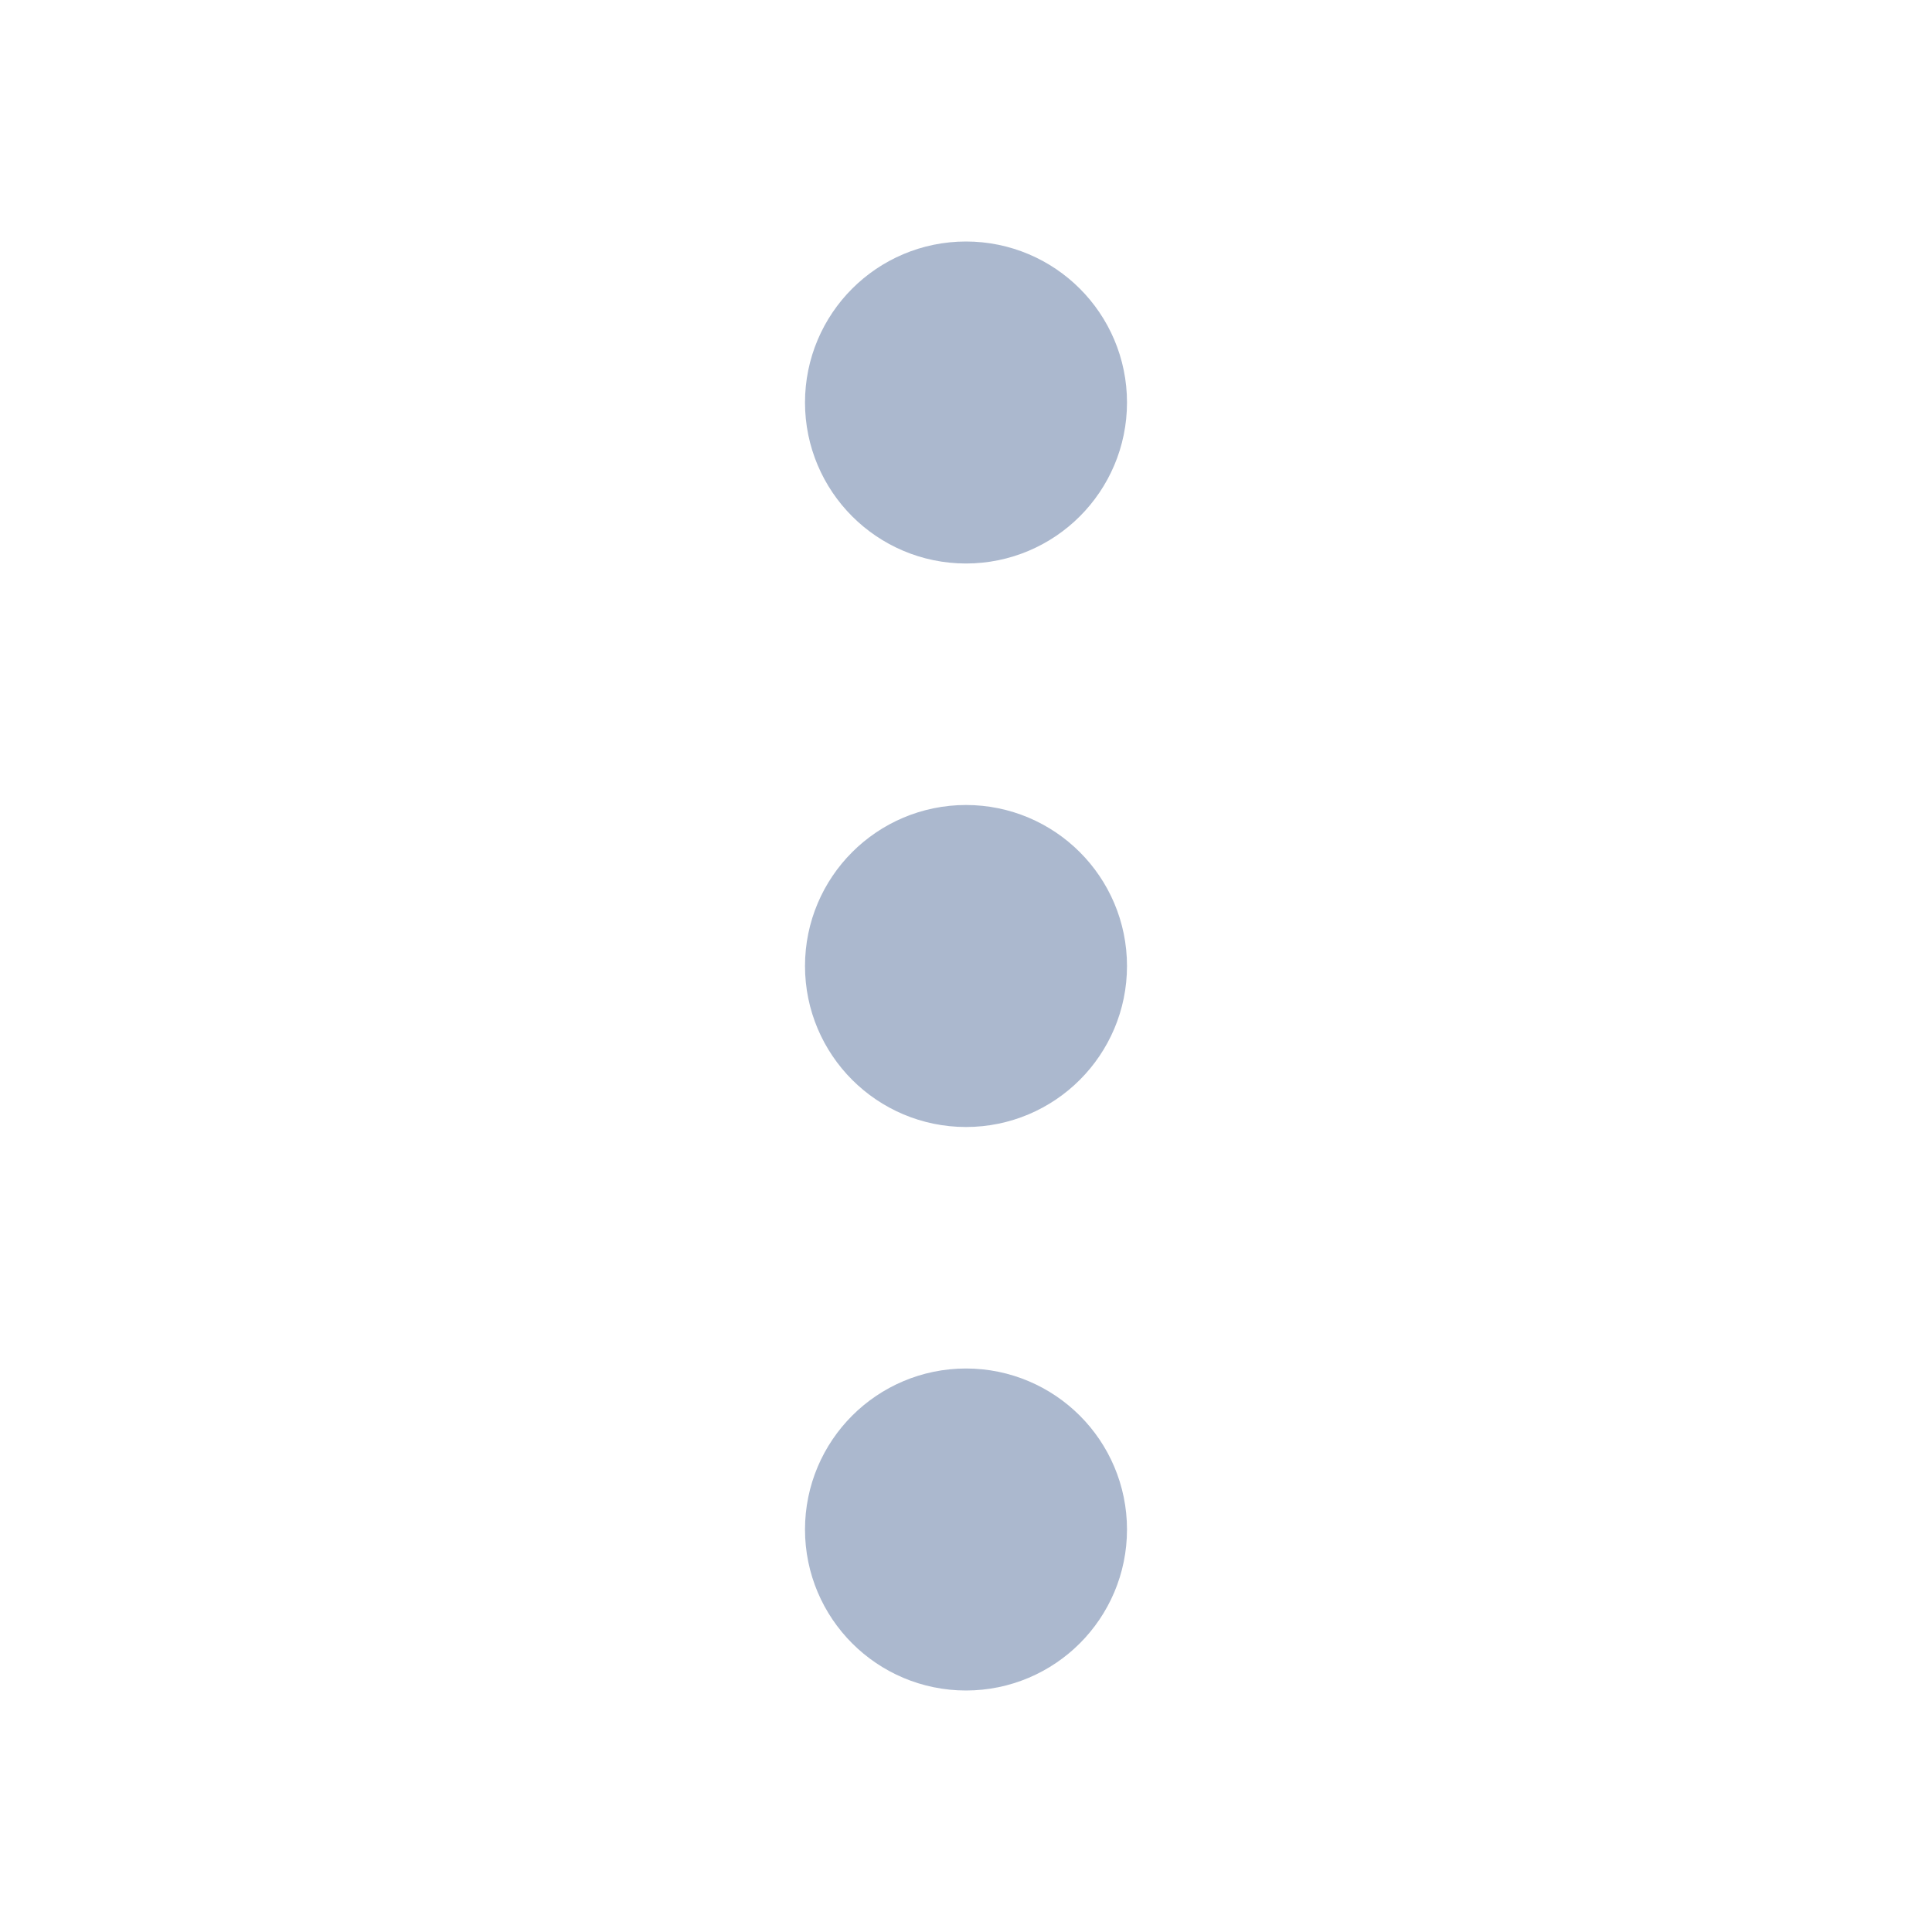
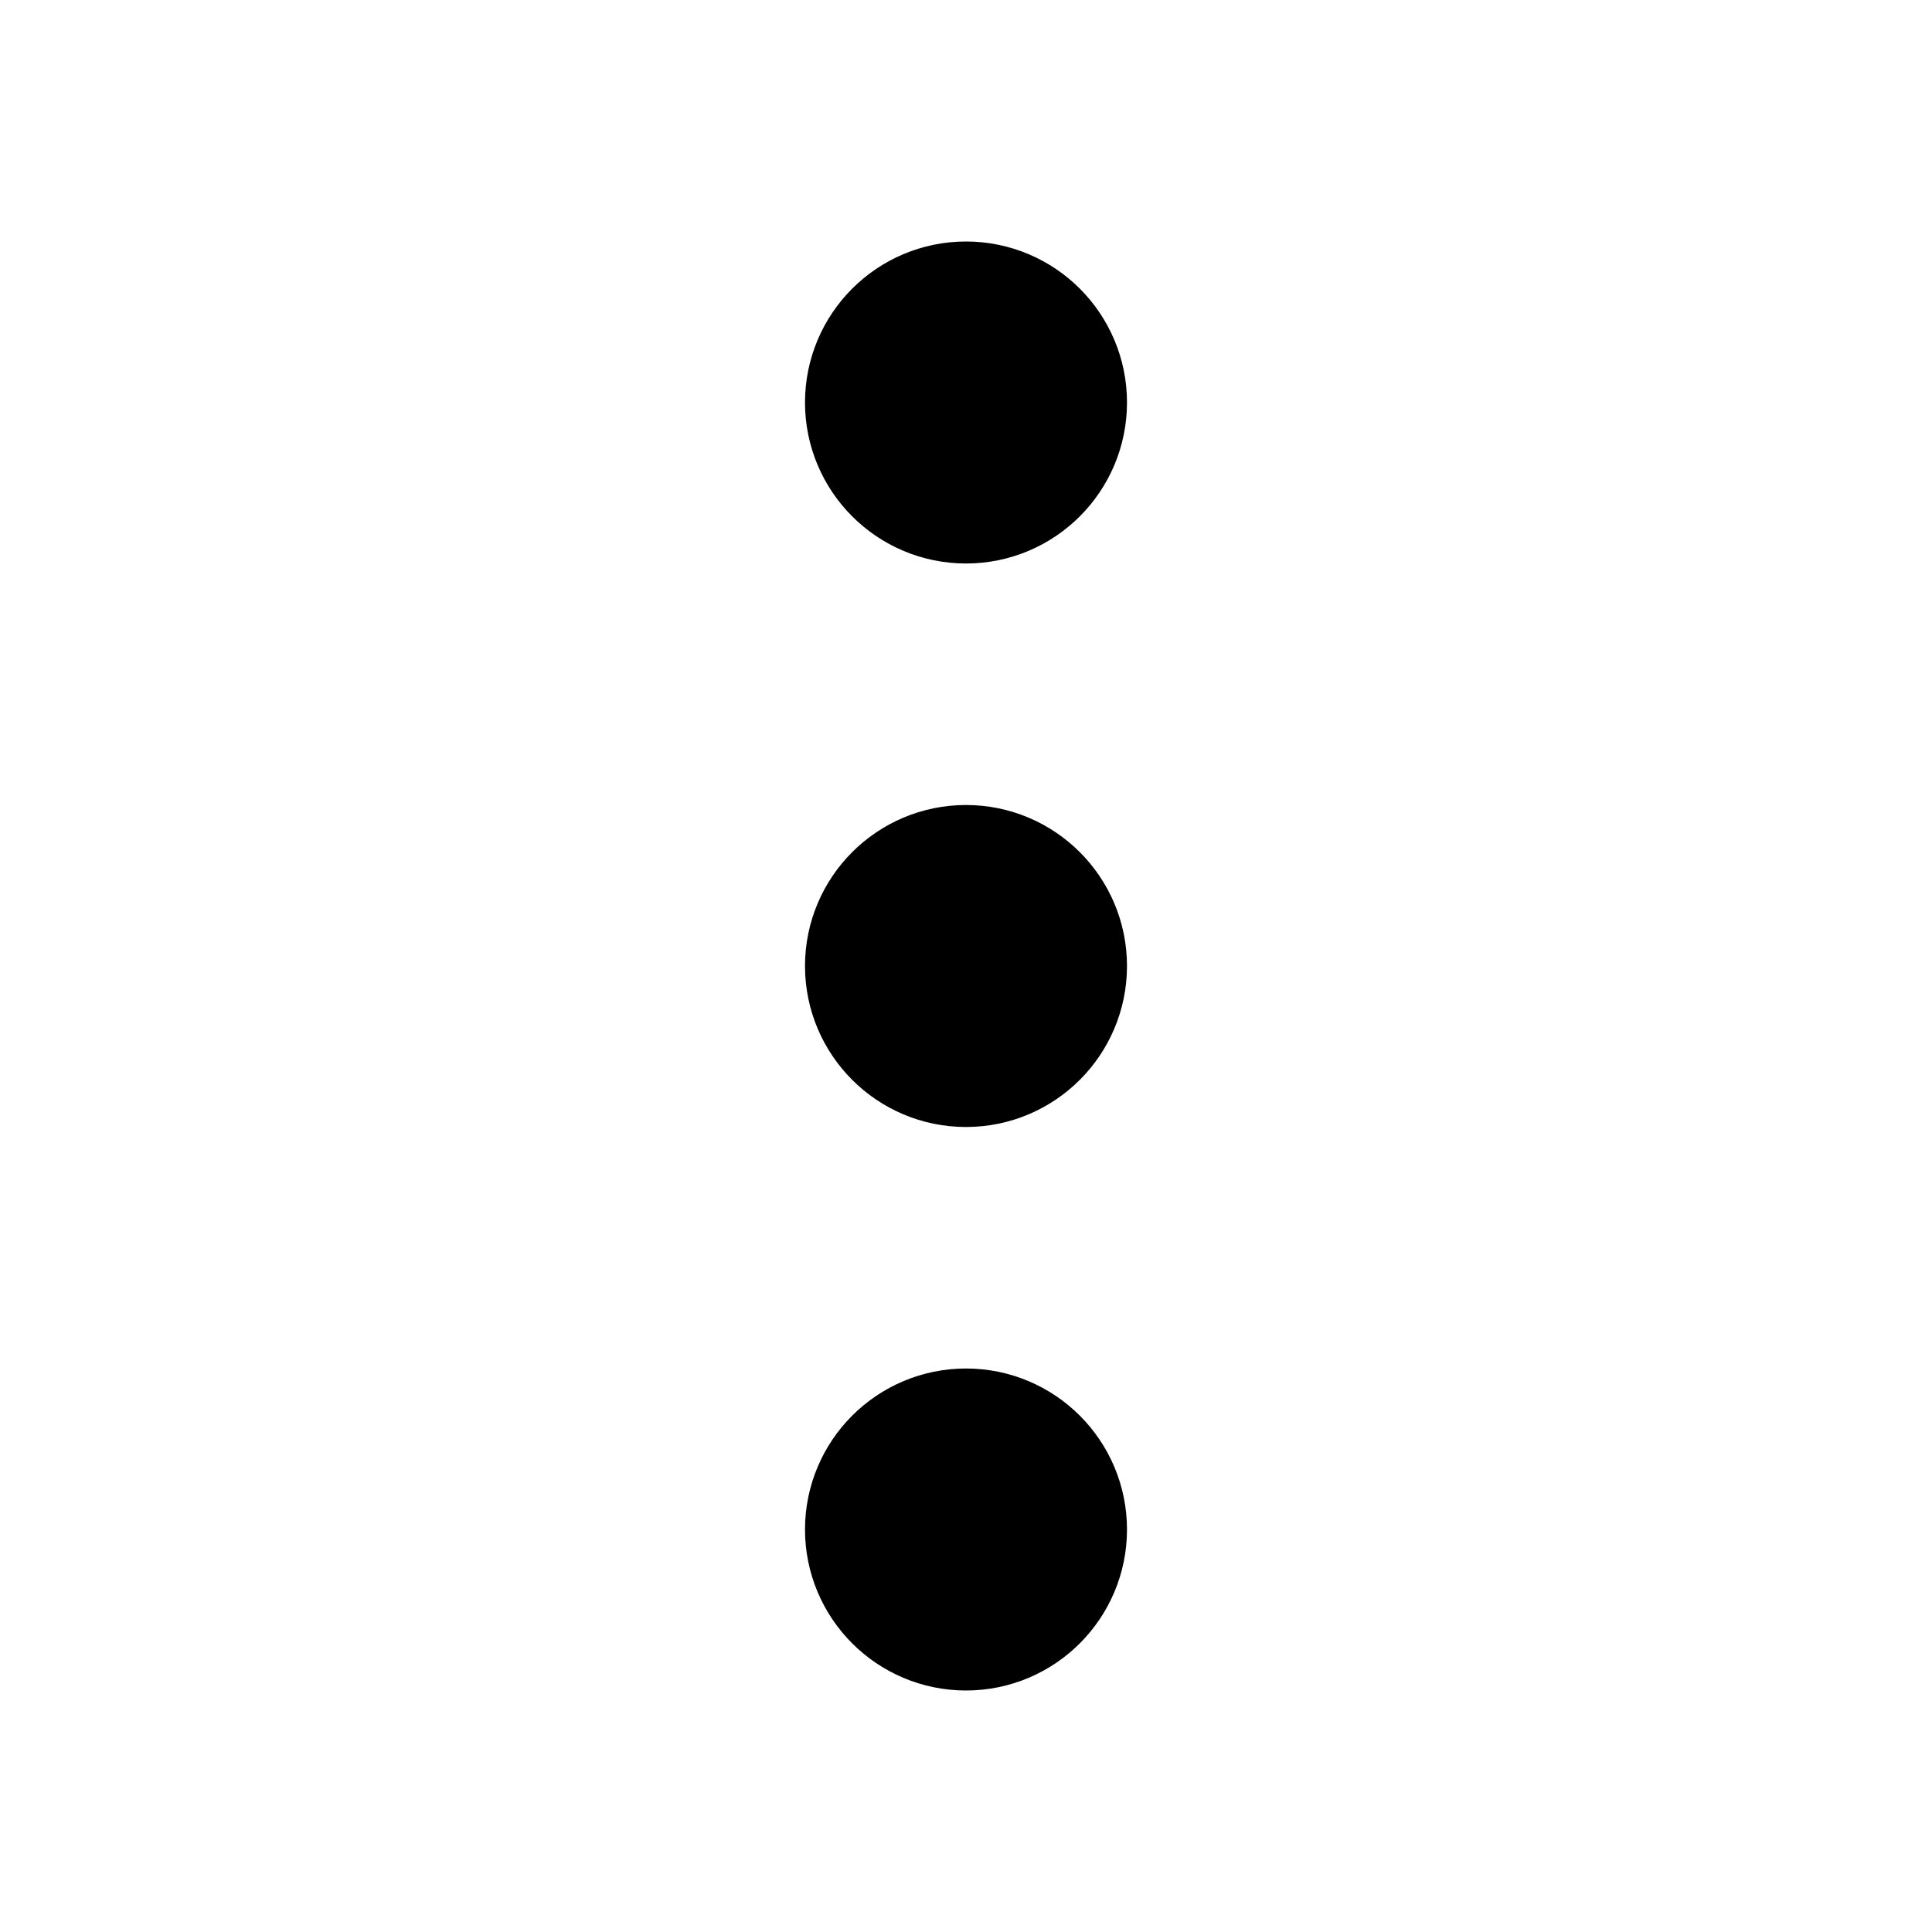
- <svg xmlns="http://www.w3.org/2000/svg" width="24" height="24" viewBox="0 0 24 24" fill="none">
-   <path d="M12 13C12.552 13 13 12.552 13 12C13 11.448 12.552 11 12 11C11.448 11 11 11.448 11 12C11 12.552 11.448 13 12 13Z" stroke="#ABB8CE" stroke-width="2" stroke-linecap="round" stroke-linejoin="round" />
-   <path d="M12 6C12.552 6 13 5.552 13 5C13 4.448 12.552 4 12 4C11.448 4 11 4.448 11 5C11 5.552 11.448 6 12 6Z" stroke="#ABB8CE" stroke-width="2" stroke-linecap="round" stroke-linejoin="round" />
-   <path d="M12 20C12.552 20 13 19.552 13 19C13 18.448 12.552 18 12 18C11.448 18 11 18.448 11 19C11 19.552 11.448 20 12 20Z" stroke="#ABB8CE" stroke-width="2" stroke-linecap="round" stroke-linejoin="round" />
+ <svg xmlns="http://www.w3.org/2000/svg" viewBox="0 0 24 24" fill="none">
+   <path d="M12 13C12.552 13 13 12.552 13 12C13 11.448 12.552 11 12 11C11.448 11 11 11.448 11 12C11 12.552 11.448 13 12 13Z" stroke="currentColor" stroke-width="2" stroke-linecap="round" stroke-linejoin="round" />
+   <path d="M12 6C12.552 6 13 5.552 13 5C13 4.448 12.552 4 12 4C11.448 4 11 4.448 11 5C11 5.552 11.448 6 12 6Z" stroke="currentColor" stroke-width="2" stroke-linecap="round" stroke-linejoin="round" />
+   <path d="M12 20C12.552 20 13 19.552 13 19C13 18.448 12.552 18 12 18C11.448 18 11 18.448 11 19C11 19.552 11.448 20 12 20Z" stroke="currentColor" stroke-width="2" stroke-linecap="round" stroke-linejoin="round" />
</svg>
